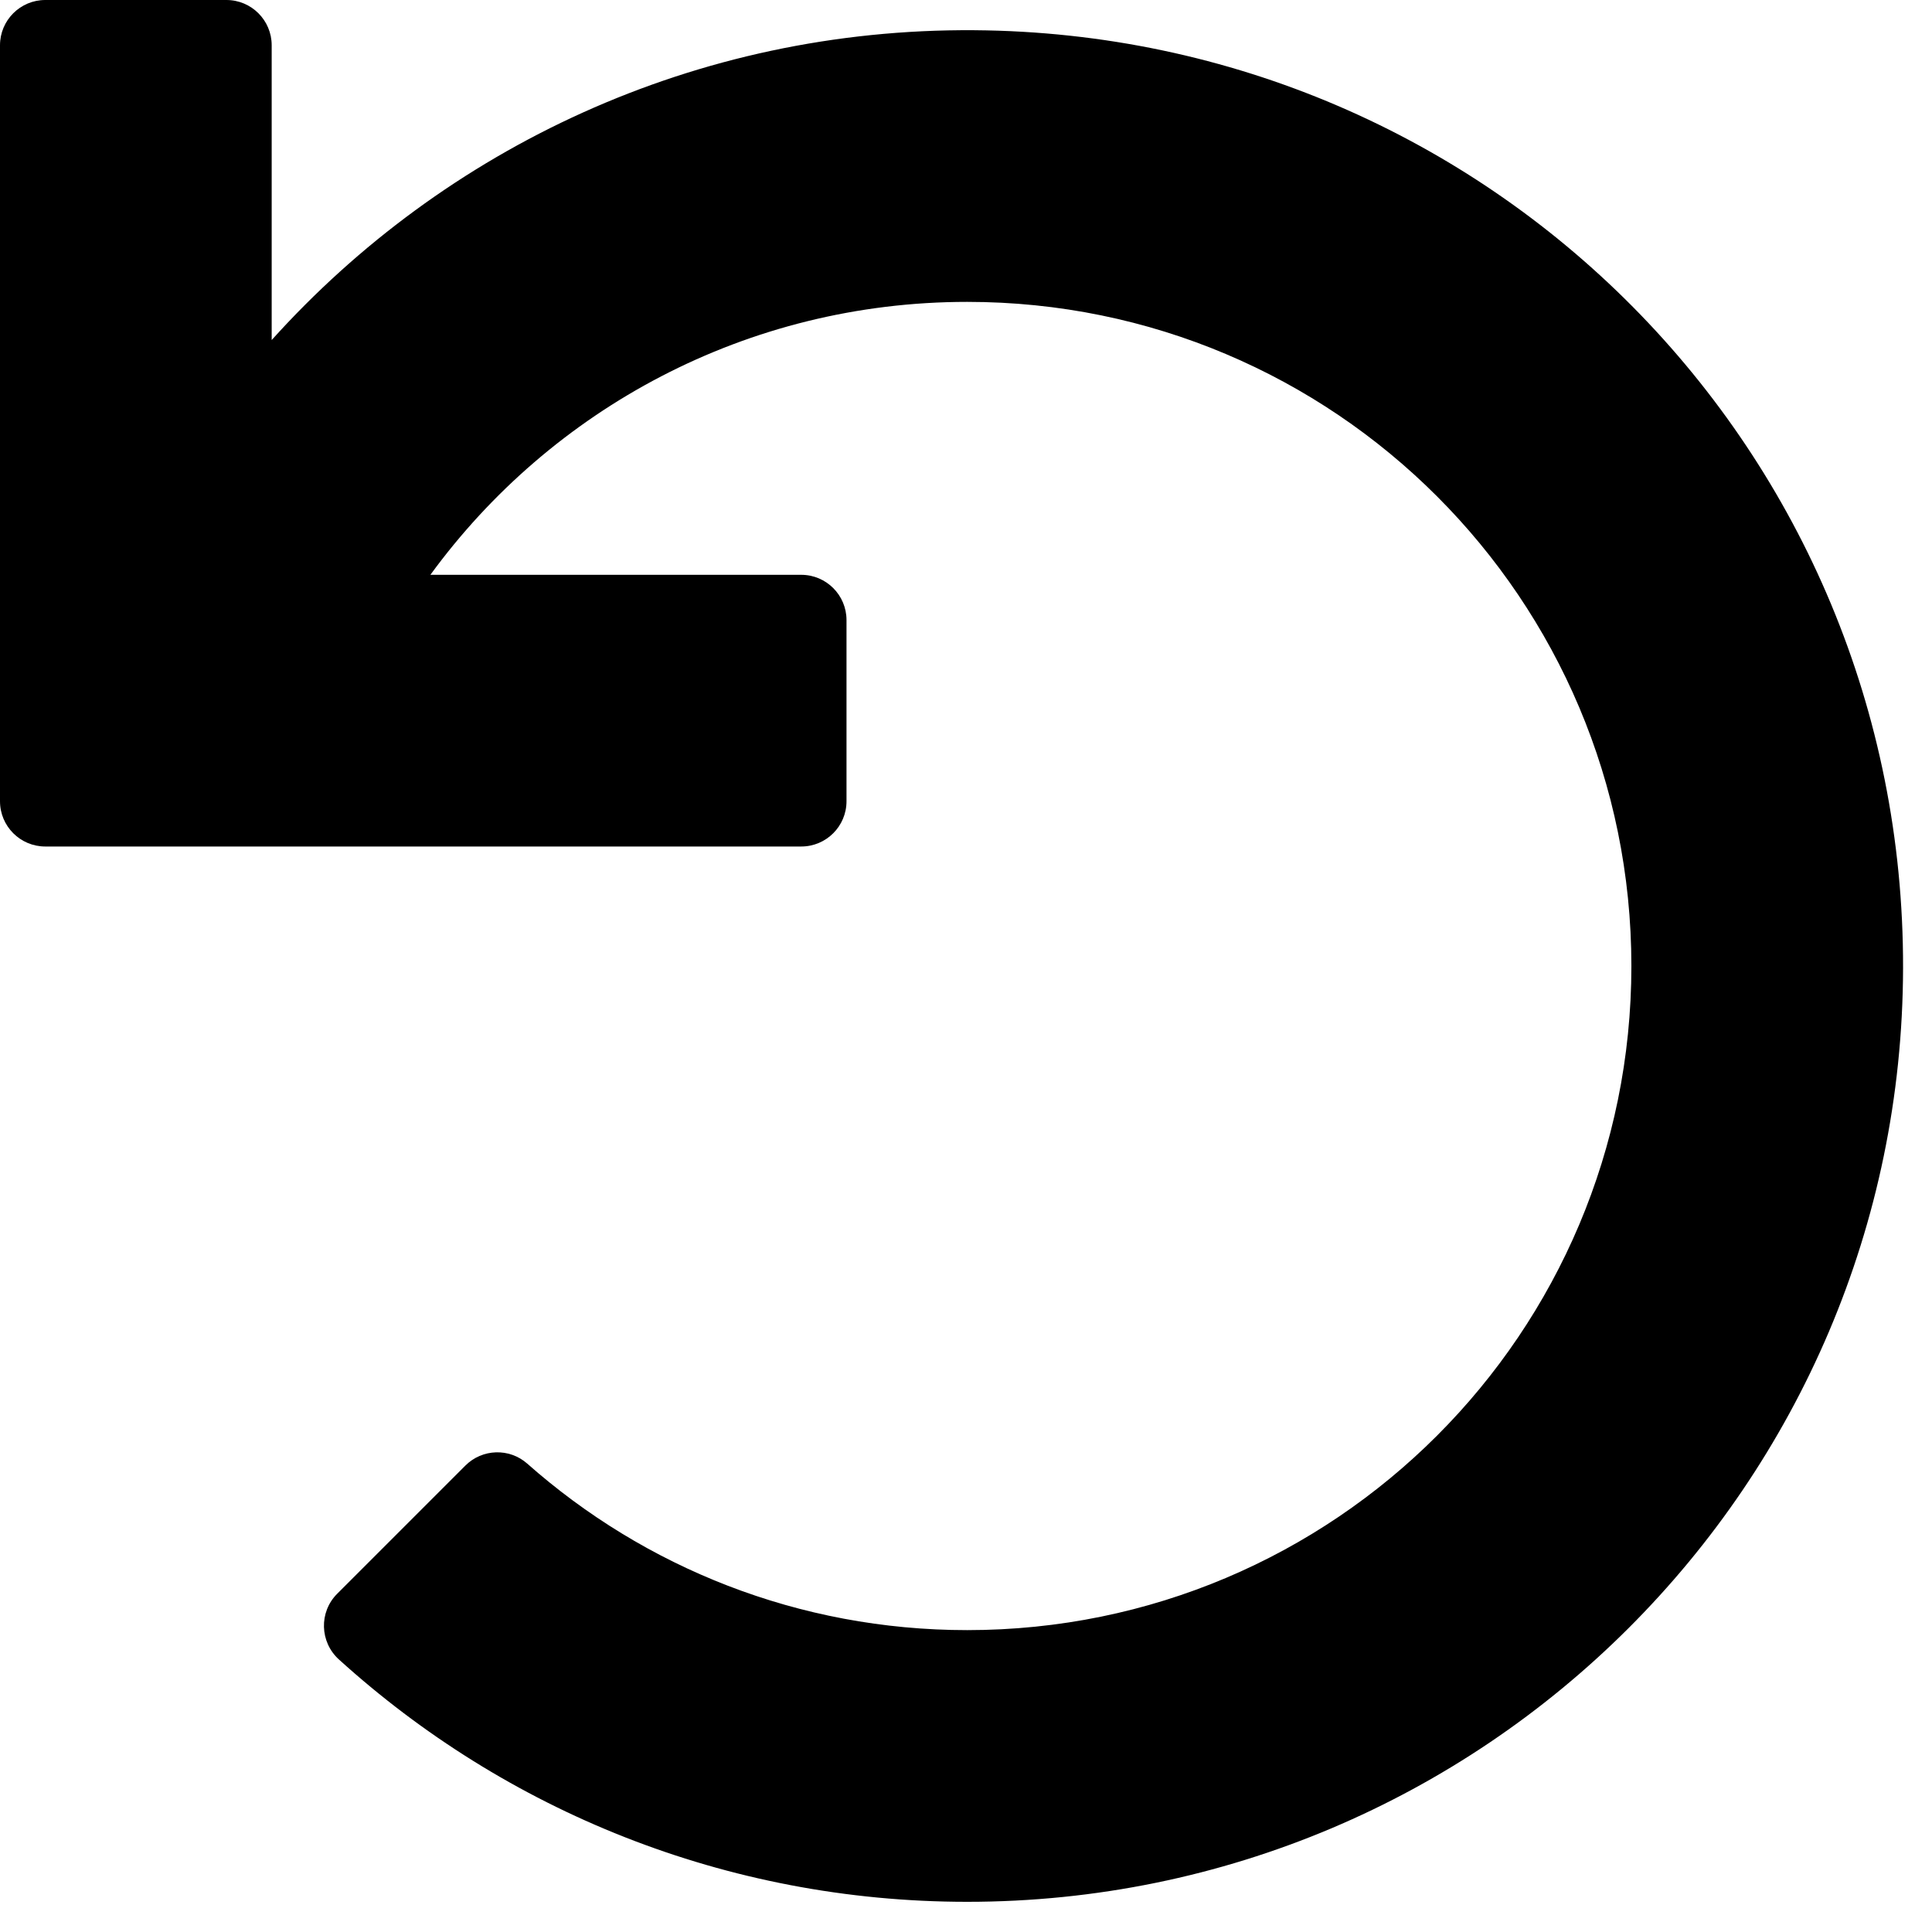
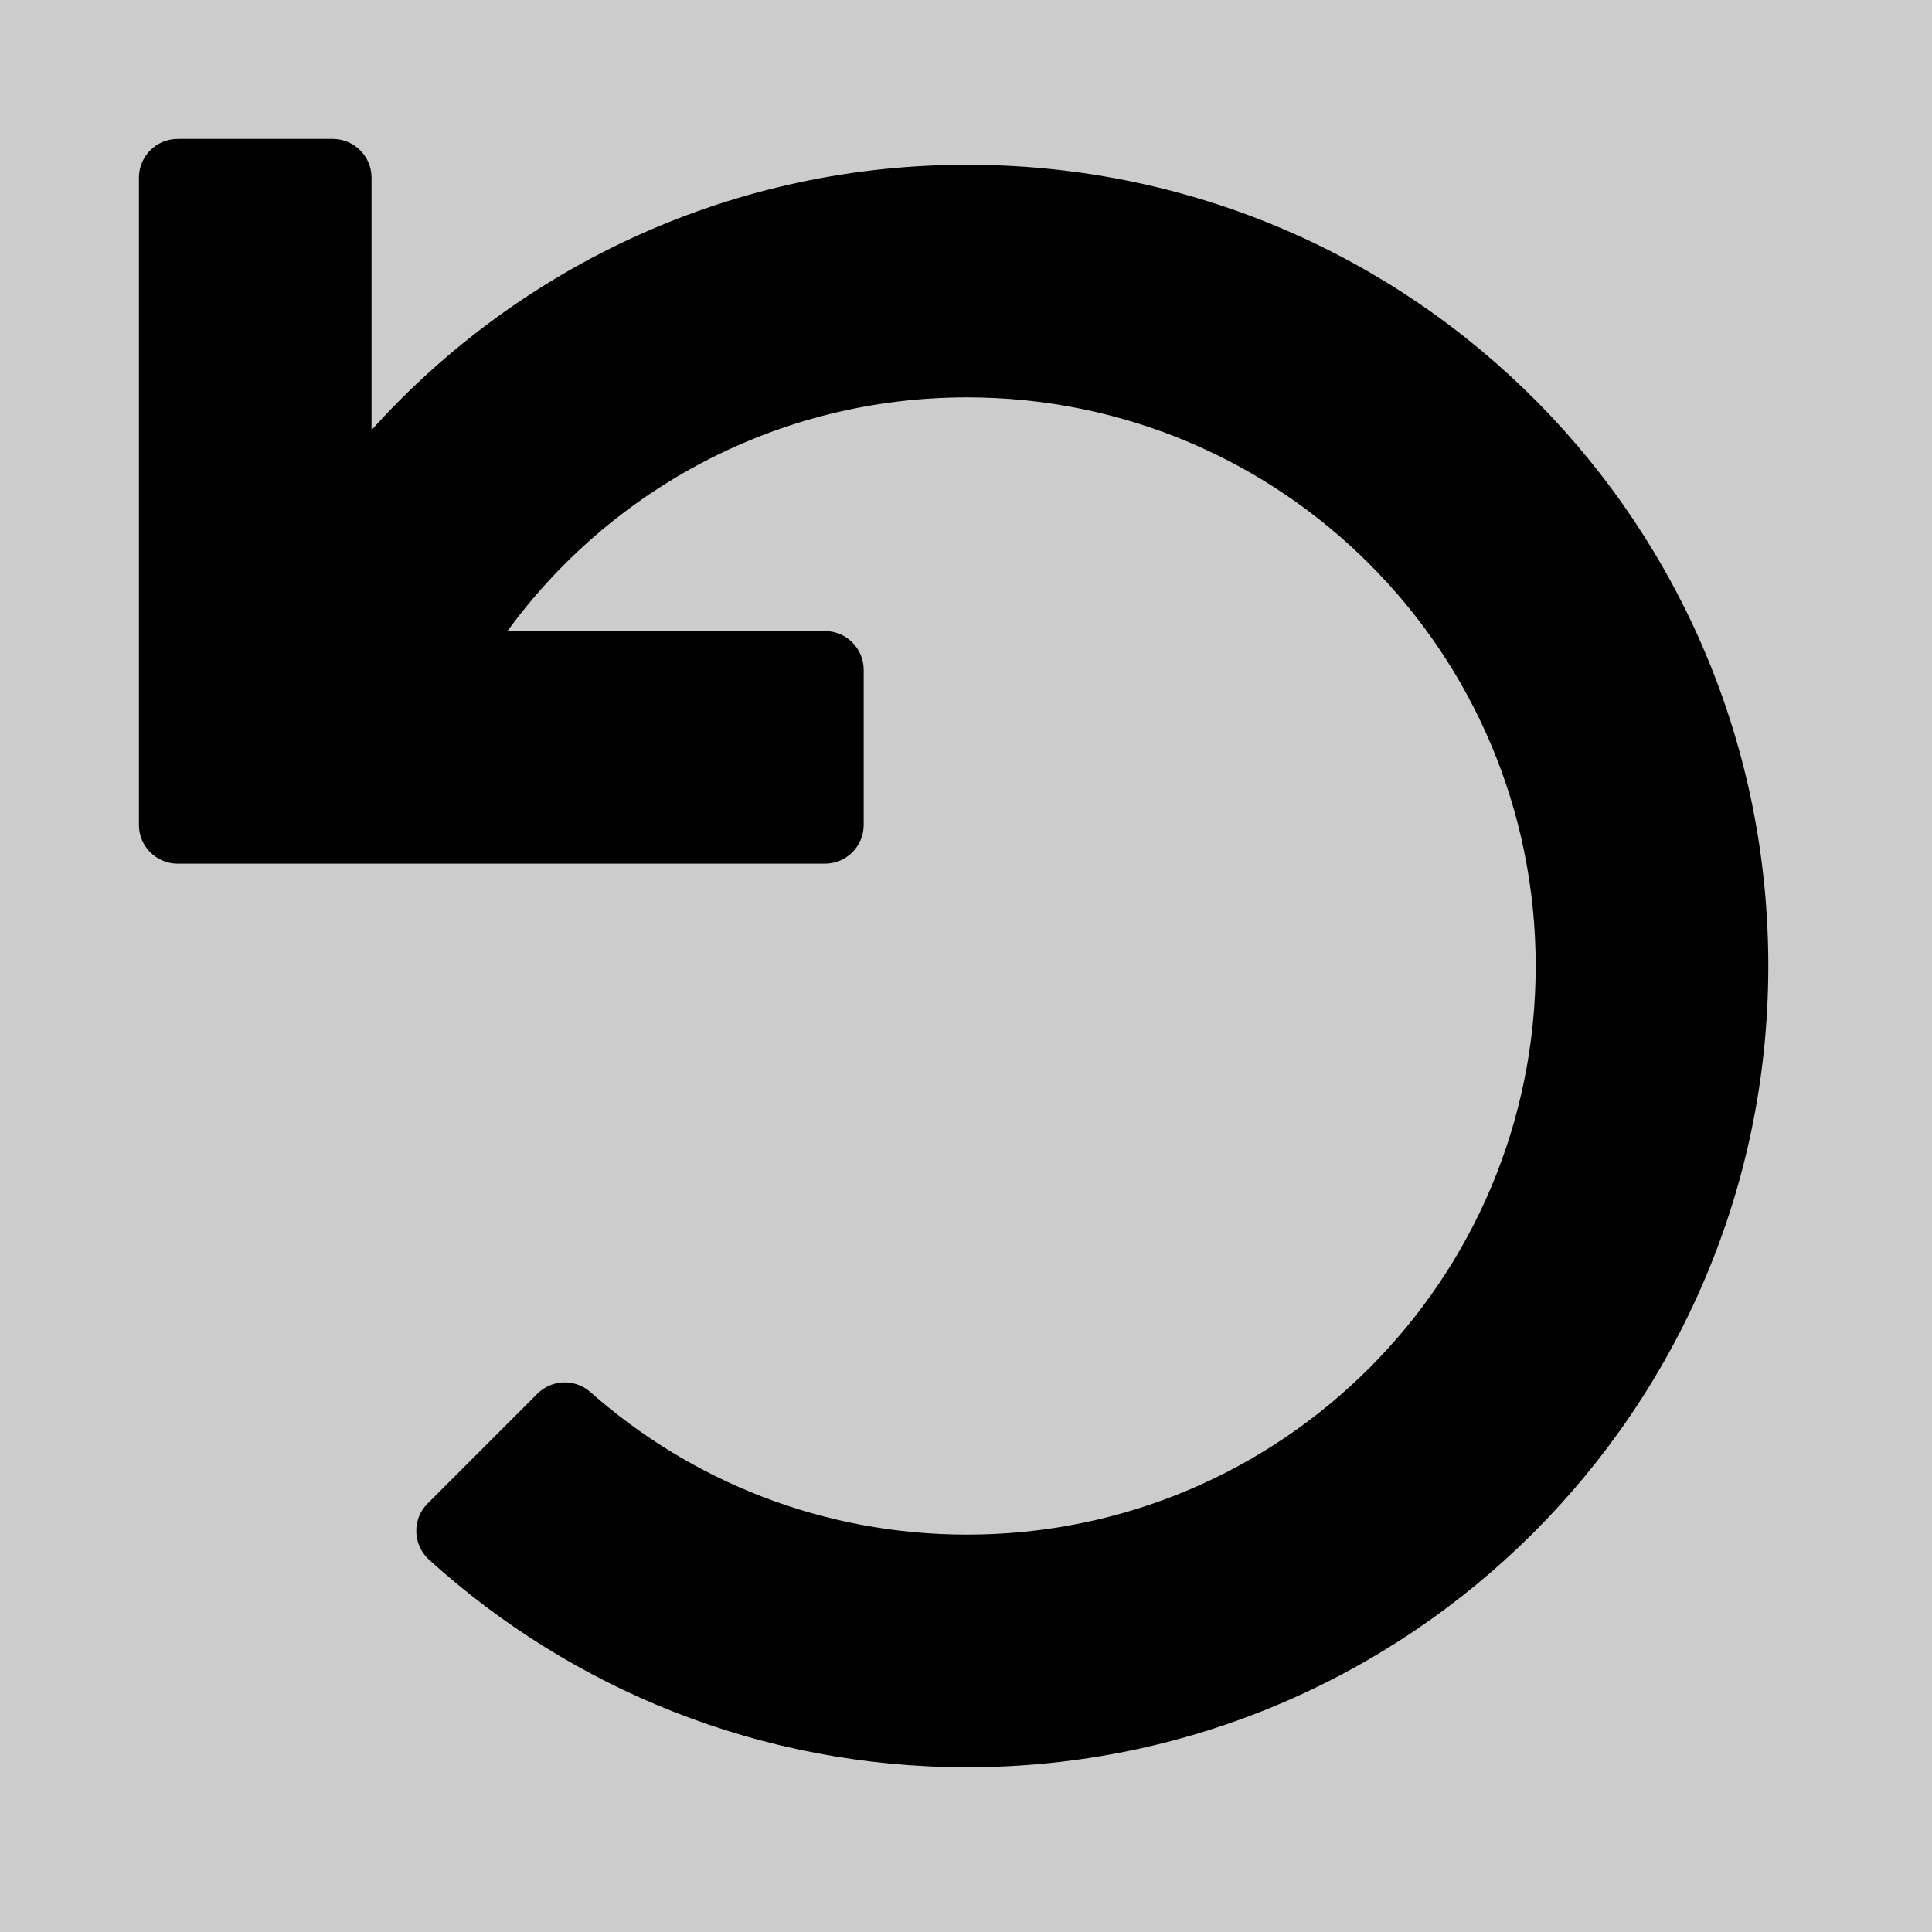
- <svg xmlns="http://www.w3.org/2000/svg" viewBox="0 0 512 512">
+ <svg xmlns="http://www.w3.org/2000/svg" viewBox="-43 -43 598 598">
+   <rect x="-43" y="-43" width="598" height="598" fill="#ccc" />
  <path d="M212.333 224.333H12c-6.627 0-12-5.373-12-12V12C0 5.373 5.373 0 12 0h48c6.627 0 12 5.373 12 12v78.112C117.773 39.279 184.26 7.47 258.175 8.007c136.906.994 246.448 111.623 246.157 248.532C504.041 393.258 393.12 504 256.333 504c-64.089 0-122.496-24.313-166.51-64.215-5.099-4.622-5.334-12.554-.467-17.42l33.967-33.967c4.474-4.474 11.662-4.717 16.401-.525C170.76 415.336 211.58 432 256.333 432c97.268 0 176-78.716 176-176 0-97.267-78.716-176-176-176-58.496 0-110.28 28.476-142.274 72.333h98.274c6.627 0 12 5.373 12 12v48c0 6.627-5.373 12-12 12z" />
</svg>
